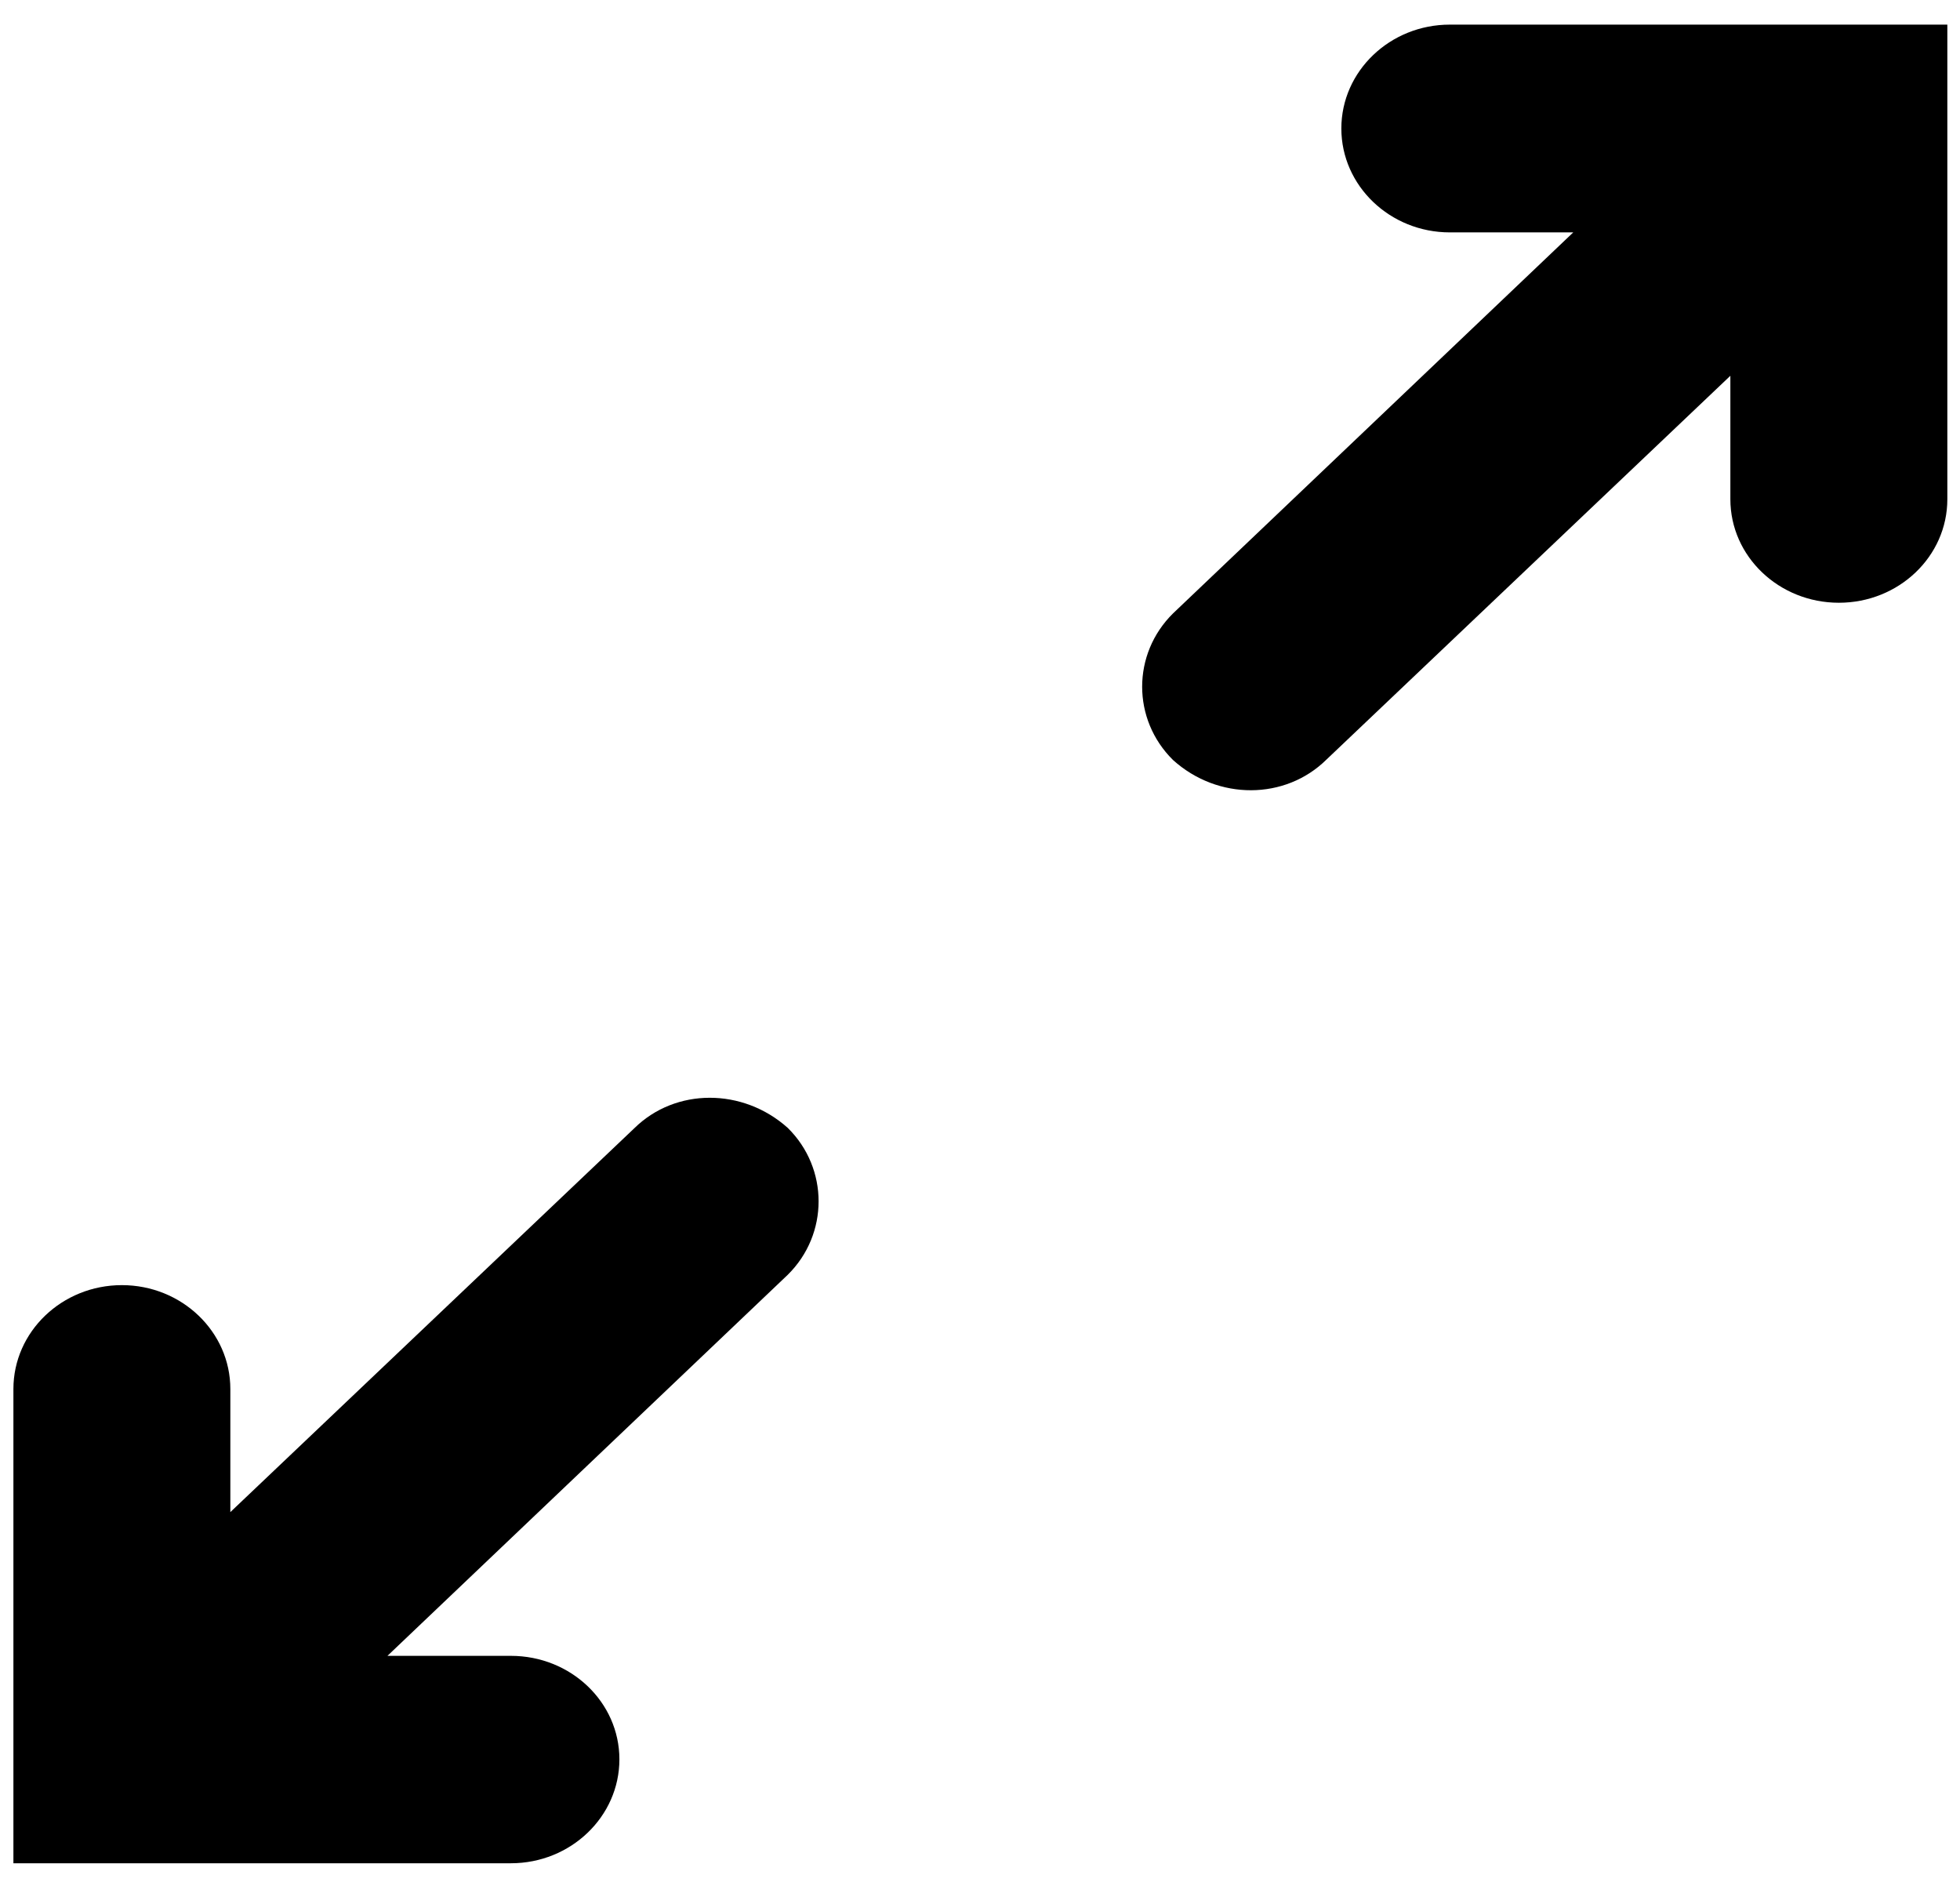
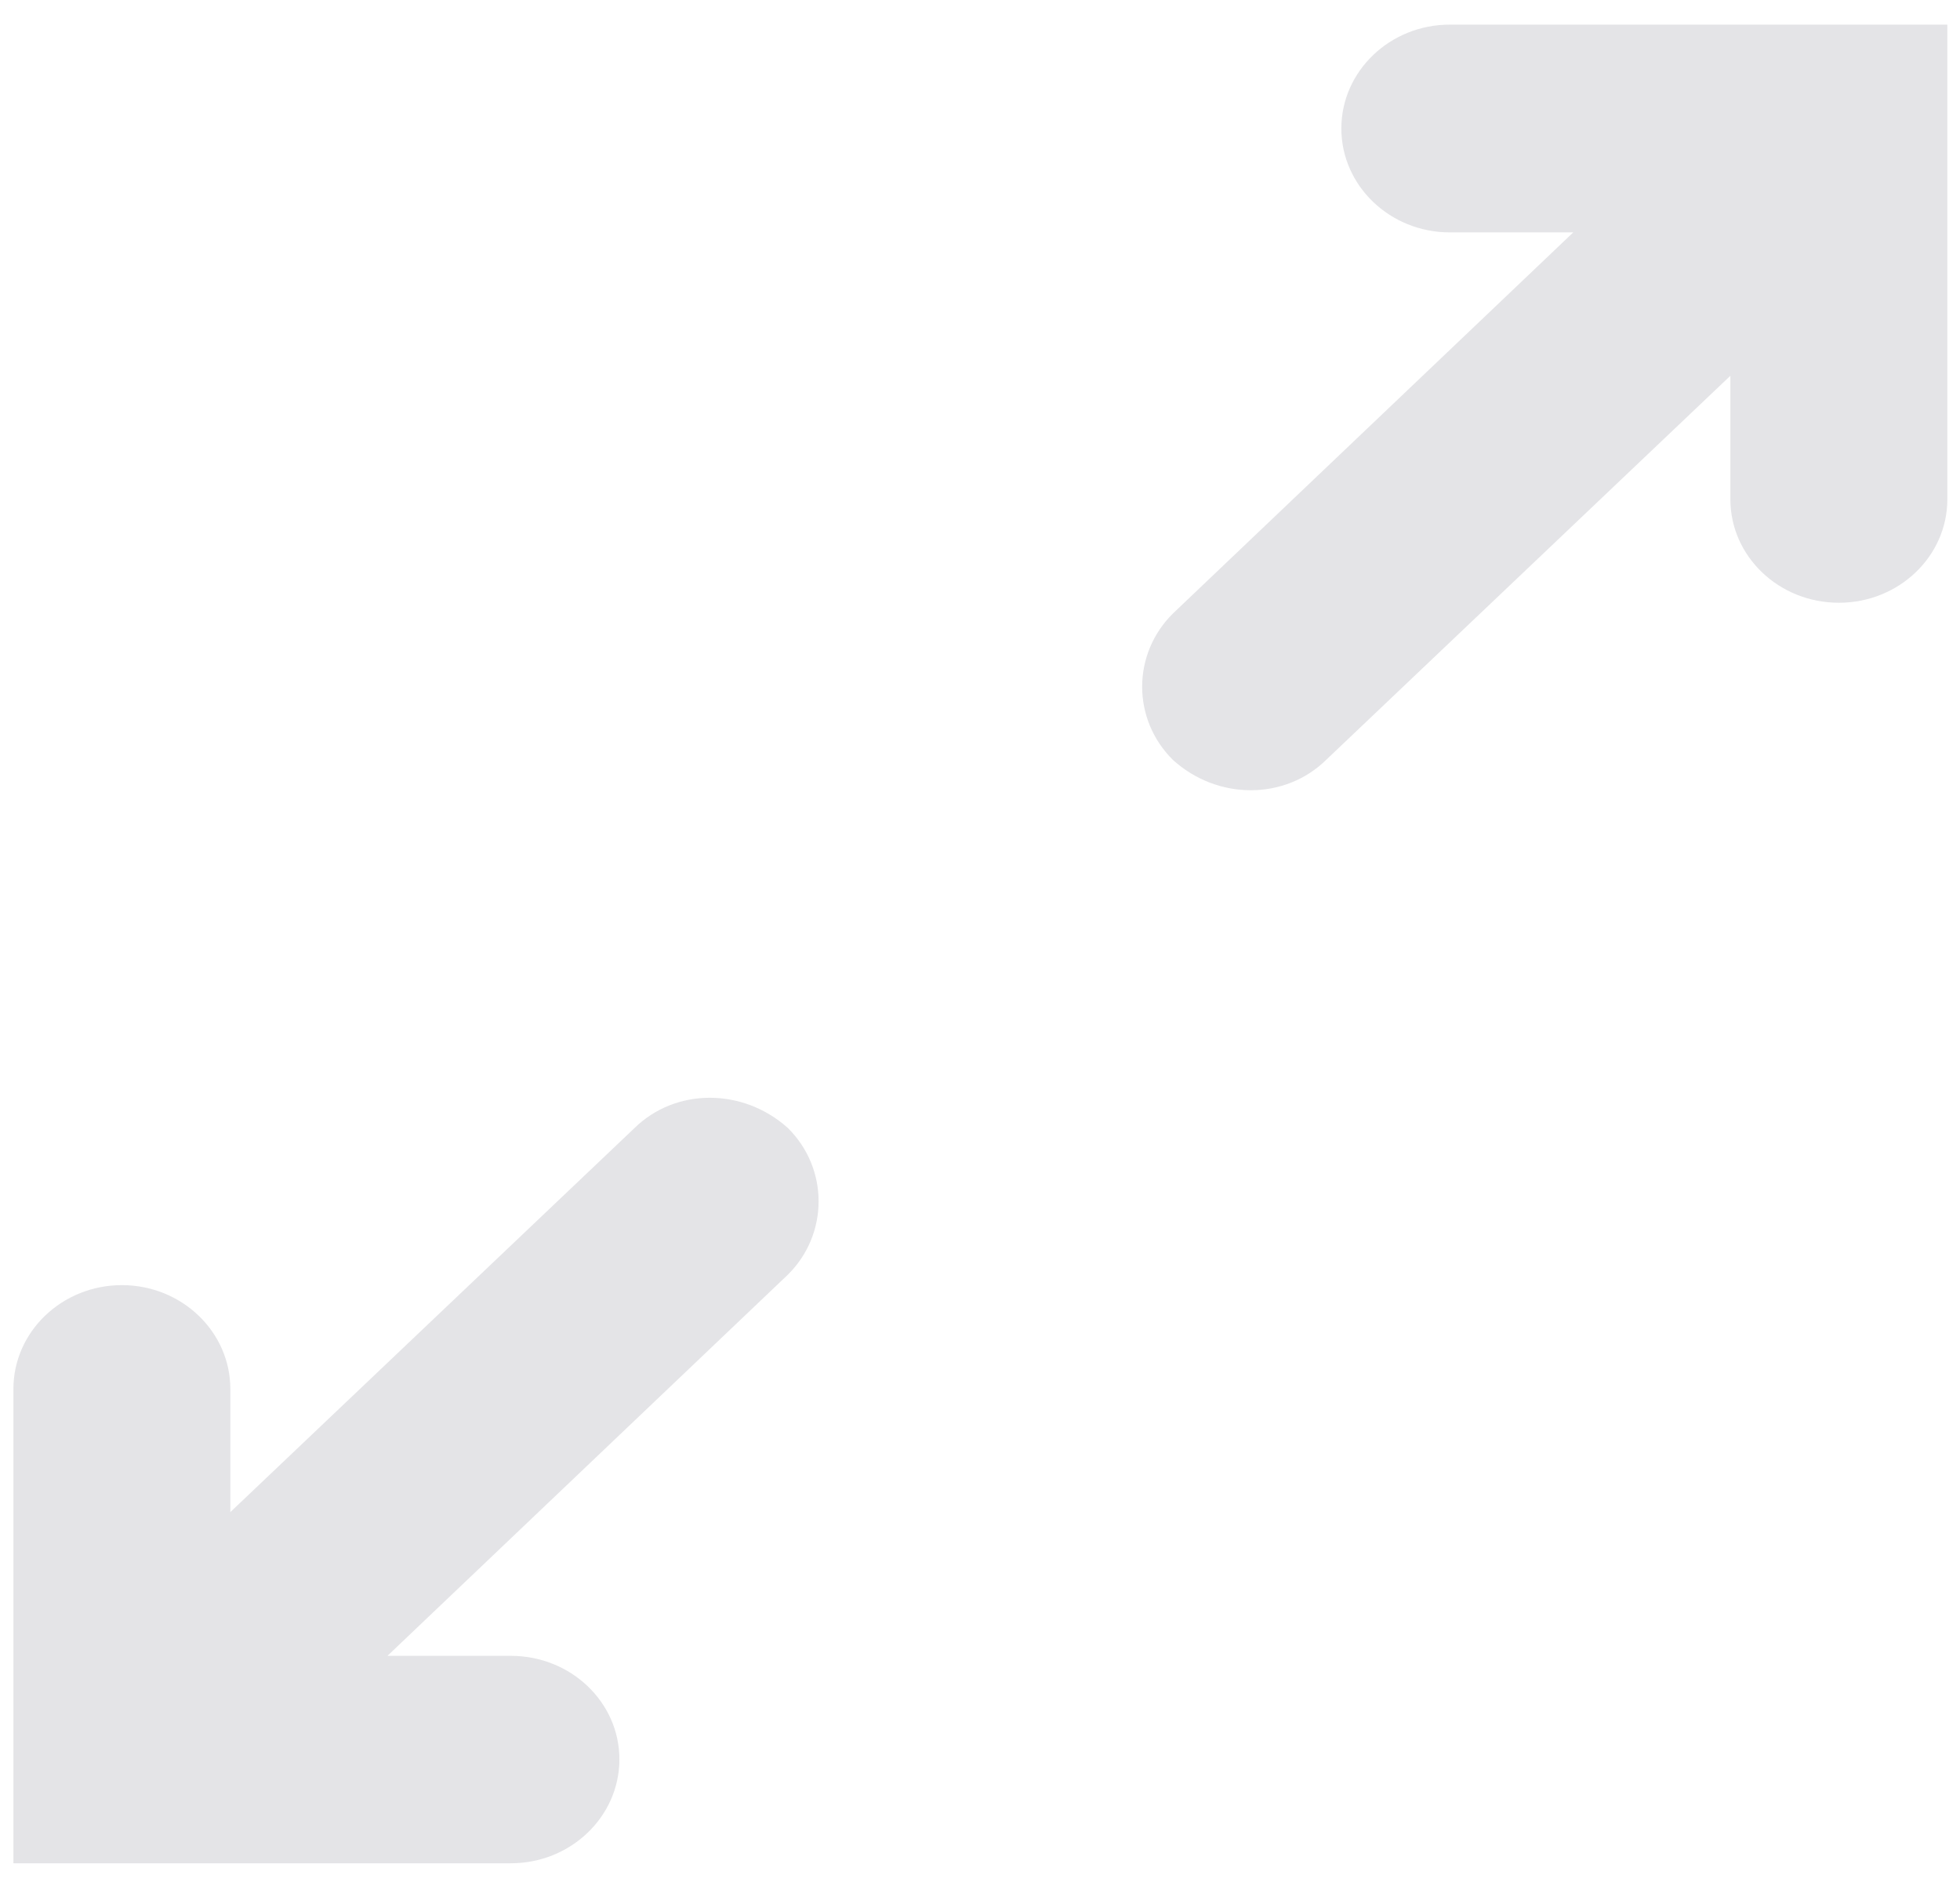
<svg xmlns="http://www.w3.org/2000/svg" width="50" height="48" viewBox="0 0 50 48" fill="none">
-   <path fill-rule="evenodd" clip-rule="evenodd" d="M5.876 38.566V35.426C5.876 33.965 4.636 32.777 3.109 32.777C1.582 32.777 0.342 33.965 0.342 35.426V47.522H13.033C14.56 47.522 15.801 46.333 15.801 44.872C15.801 43.411 14.56 42.232 13.033 42.232H9.884L20.095 32.514C21.145 31.479 21.145 29.8 20.095 28.766C18.95 27.741 17.232 27.741 16.182 28.775L5.876 38.566ZM40.134 5.927L29.924 15.645C28.874 16.68 28.874 18.349 29.924 19.384C31.069 20.418 32.787 20.409 33.836 19.375L44.142 9.584V12.732C44.142 14.193 45.383 15.373 46.91 15.373C48.437 15.373 49.677 14.193 49.677 12.732V0.628H36.985C35.459 0.628 34.218 1.816 34.218 3.277C34.218 4.738 35.459 5.927 36.985 5.927H40.134Z" fill="black" />
+   <path fill-rule="evenodd" clip-rule="evenodd" d="M5.876 38.566V35.426C5.876 33.965 4.636 32.777 3.109 32.777C1.582 32.777 0.342 33.965 0.342 35.426V47.522H13.033C14.56 47.522 15.801 46.333 15.801 44.872C15.801 43.411 14.56 42.232 13.033 42.232H9.884L20.095 32.514C21.145 31.479 21.145 29.8 20.095 28.766C18.95 27.741 17.232 27.741 16.182 28.775L5.876 38.566ZM40.134 5.927L29.924 15.645C28.874 16.68 28.874 18.349 29.924 19.384C31.069 20.418 32.787 20.409 33.836 19.375L44.142 9.584V12.732C44.142 14.193 45.383 15.373 46.91 15.373C48.437 15.373 49.677 14.193 49.677 12.732V0.628H36.985C35.459 0.628 34.218 1.816 34.218 3.277C34.218 4.738 35.459 5.927 36.985 5.927H40.134Z" fill="#e4e4e7" />
</svg>
